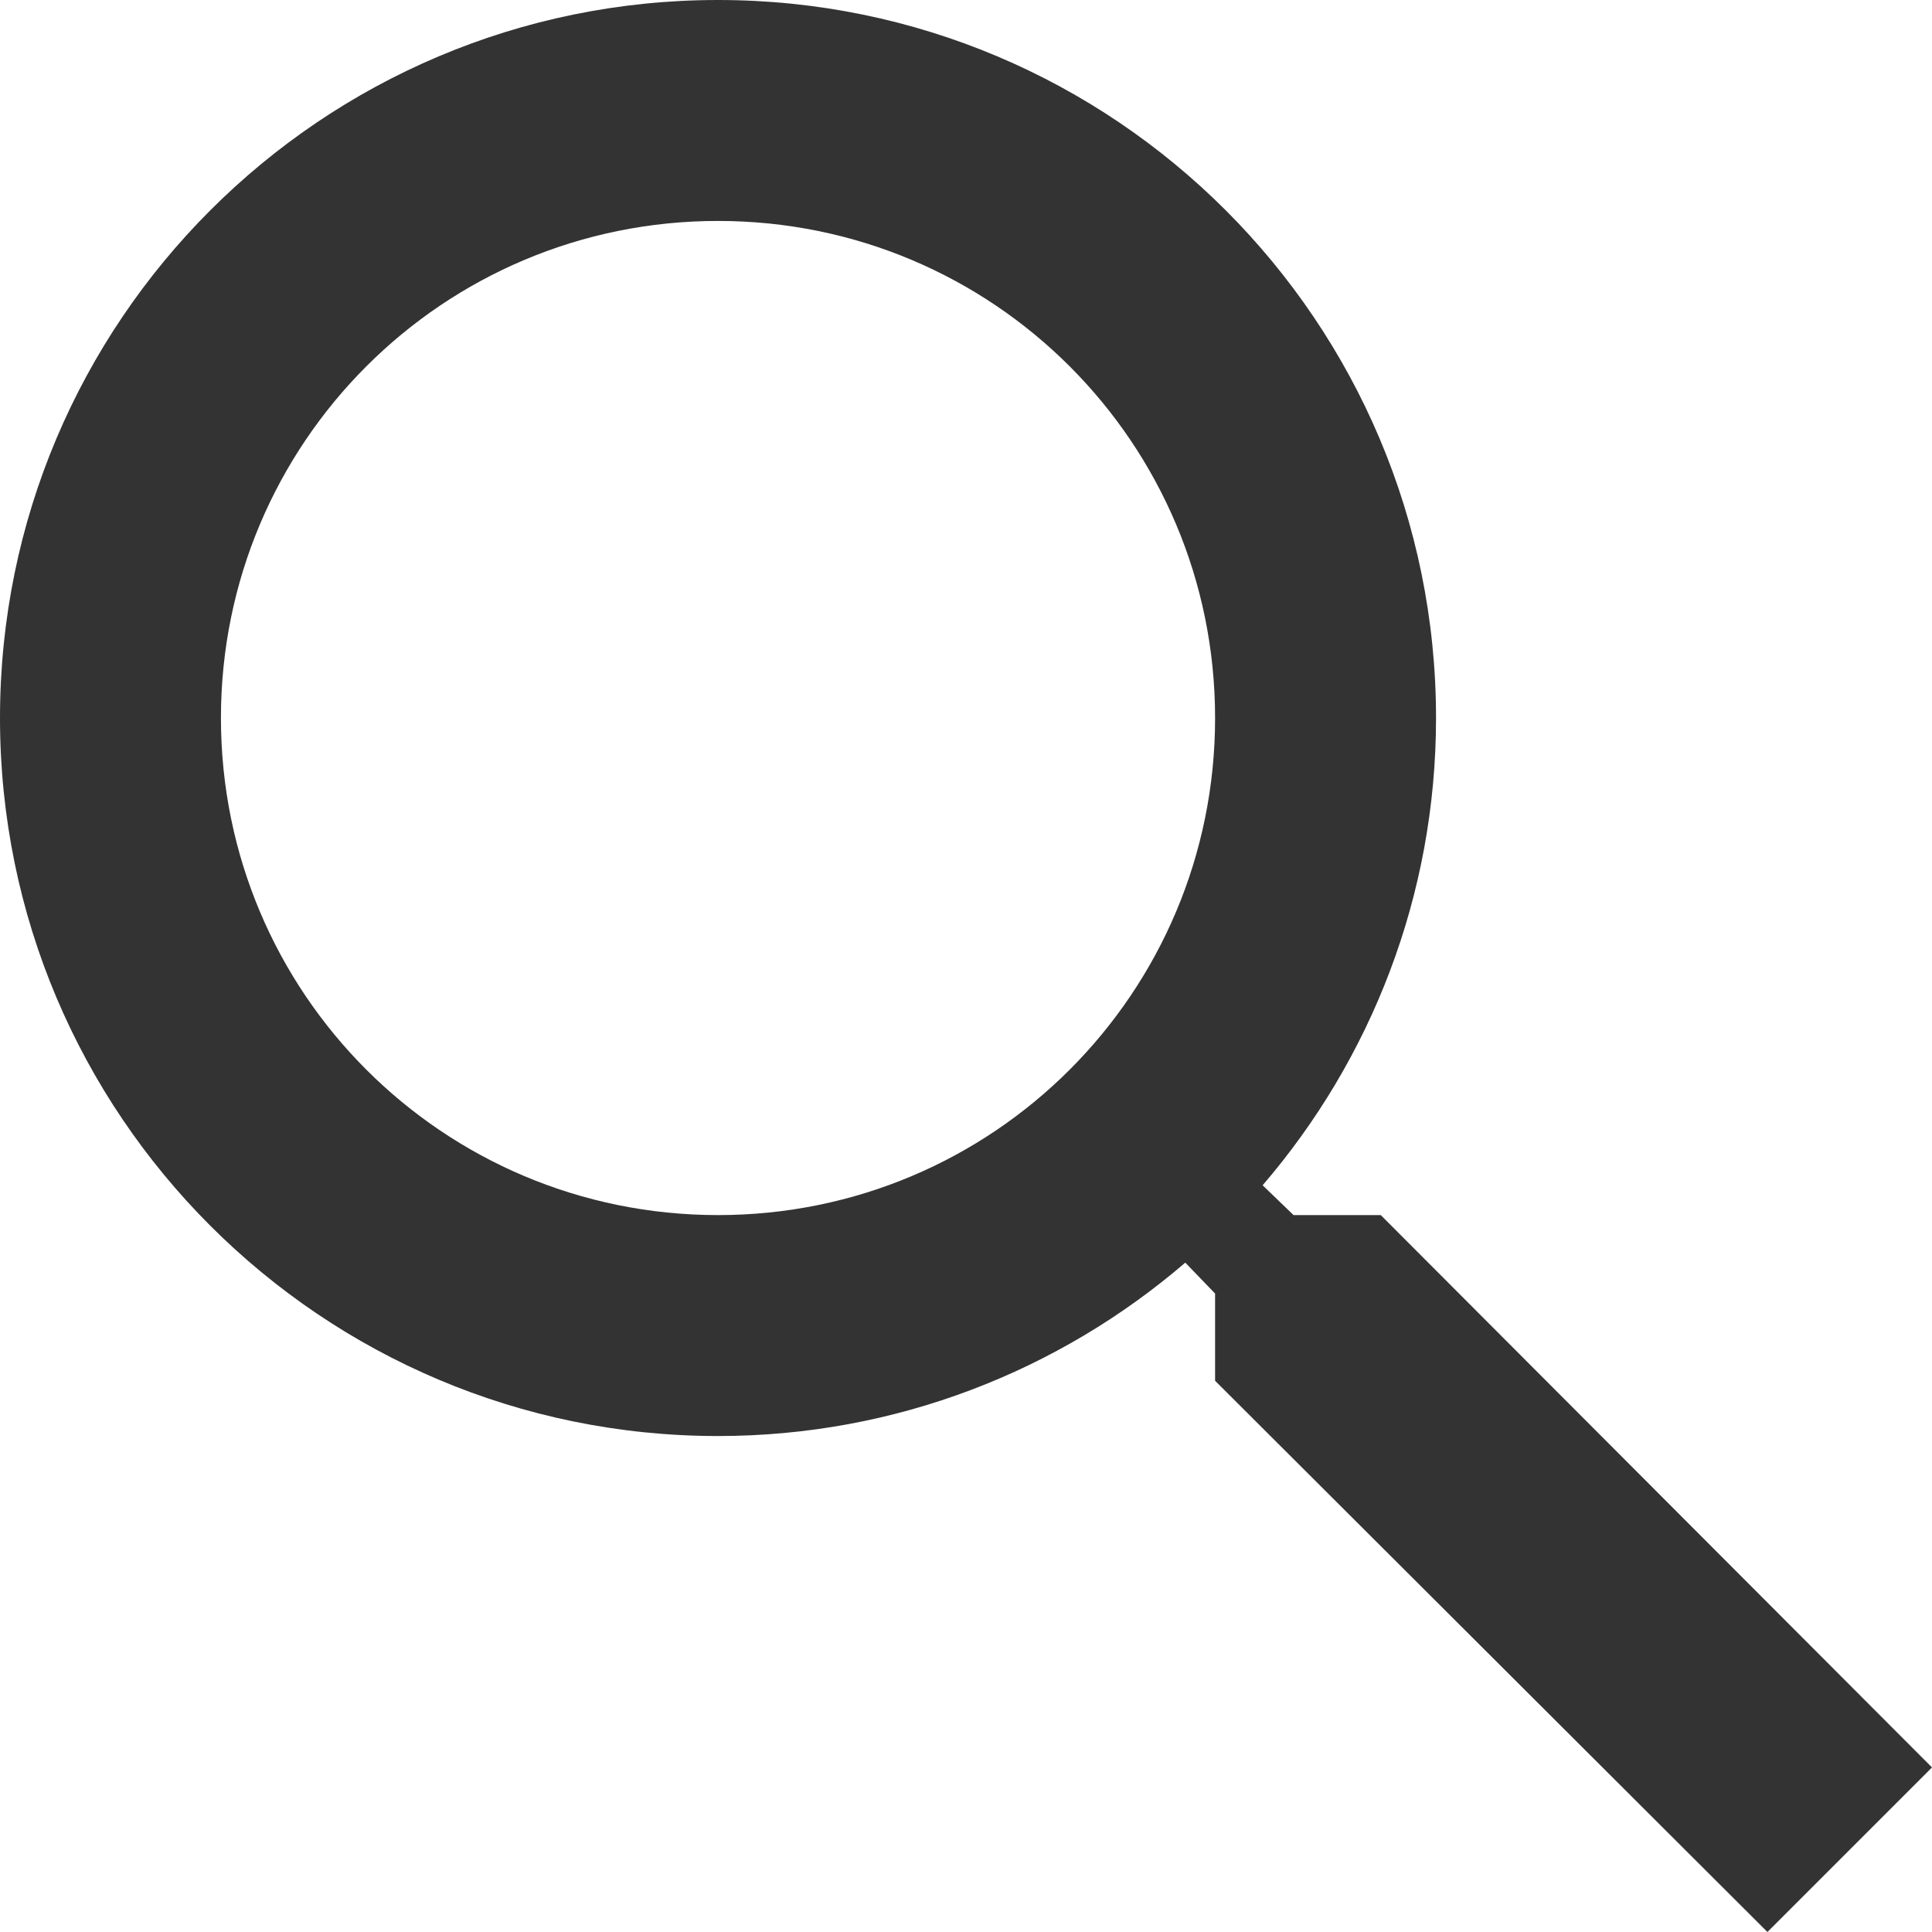
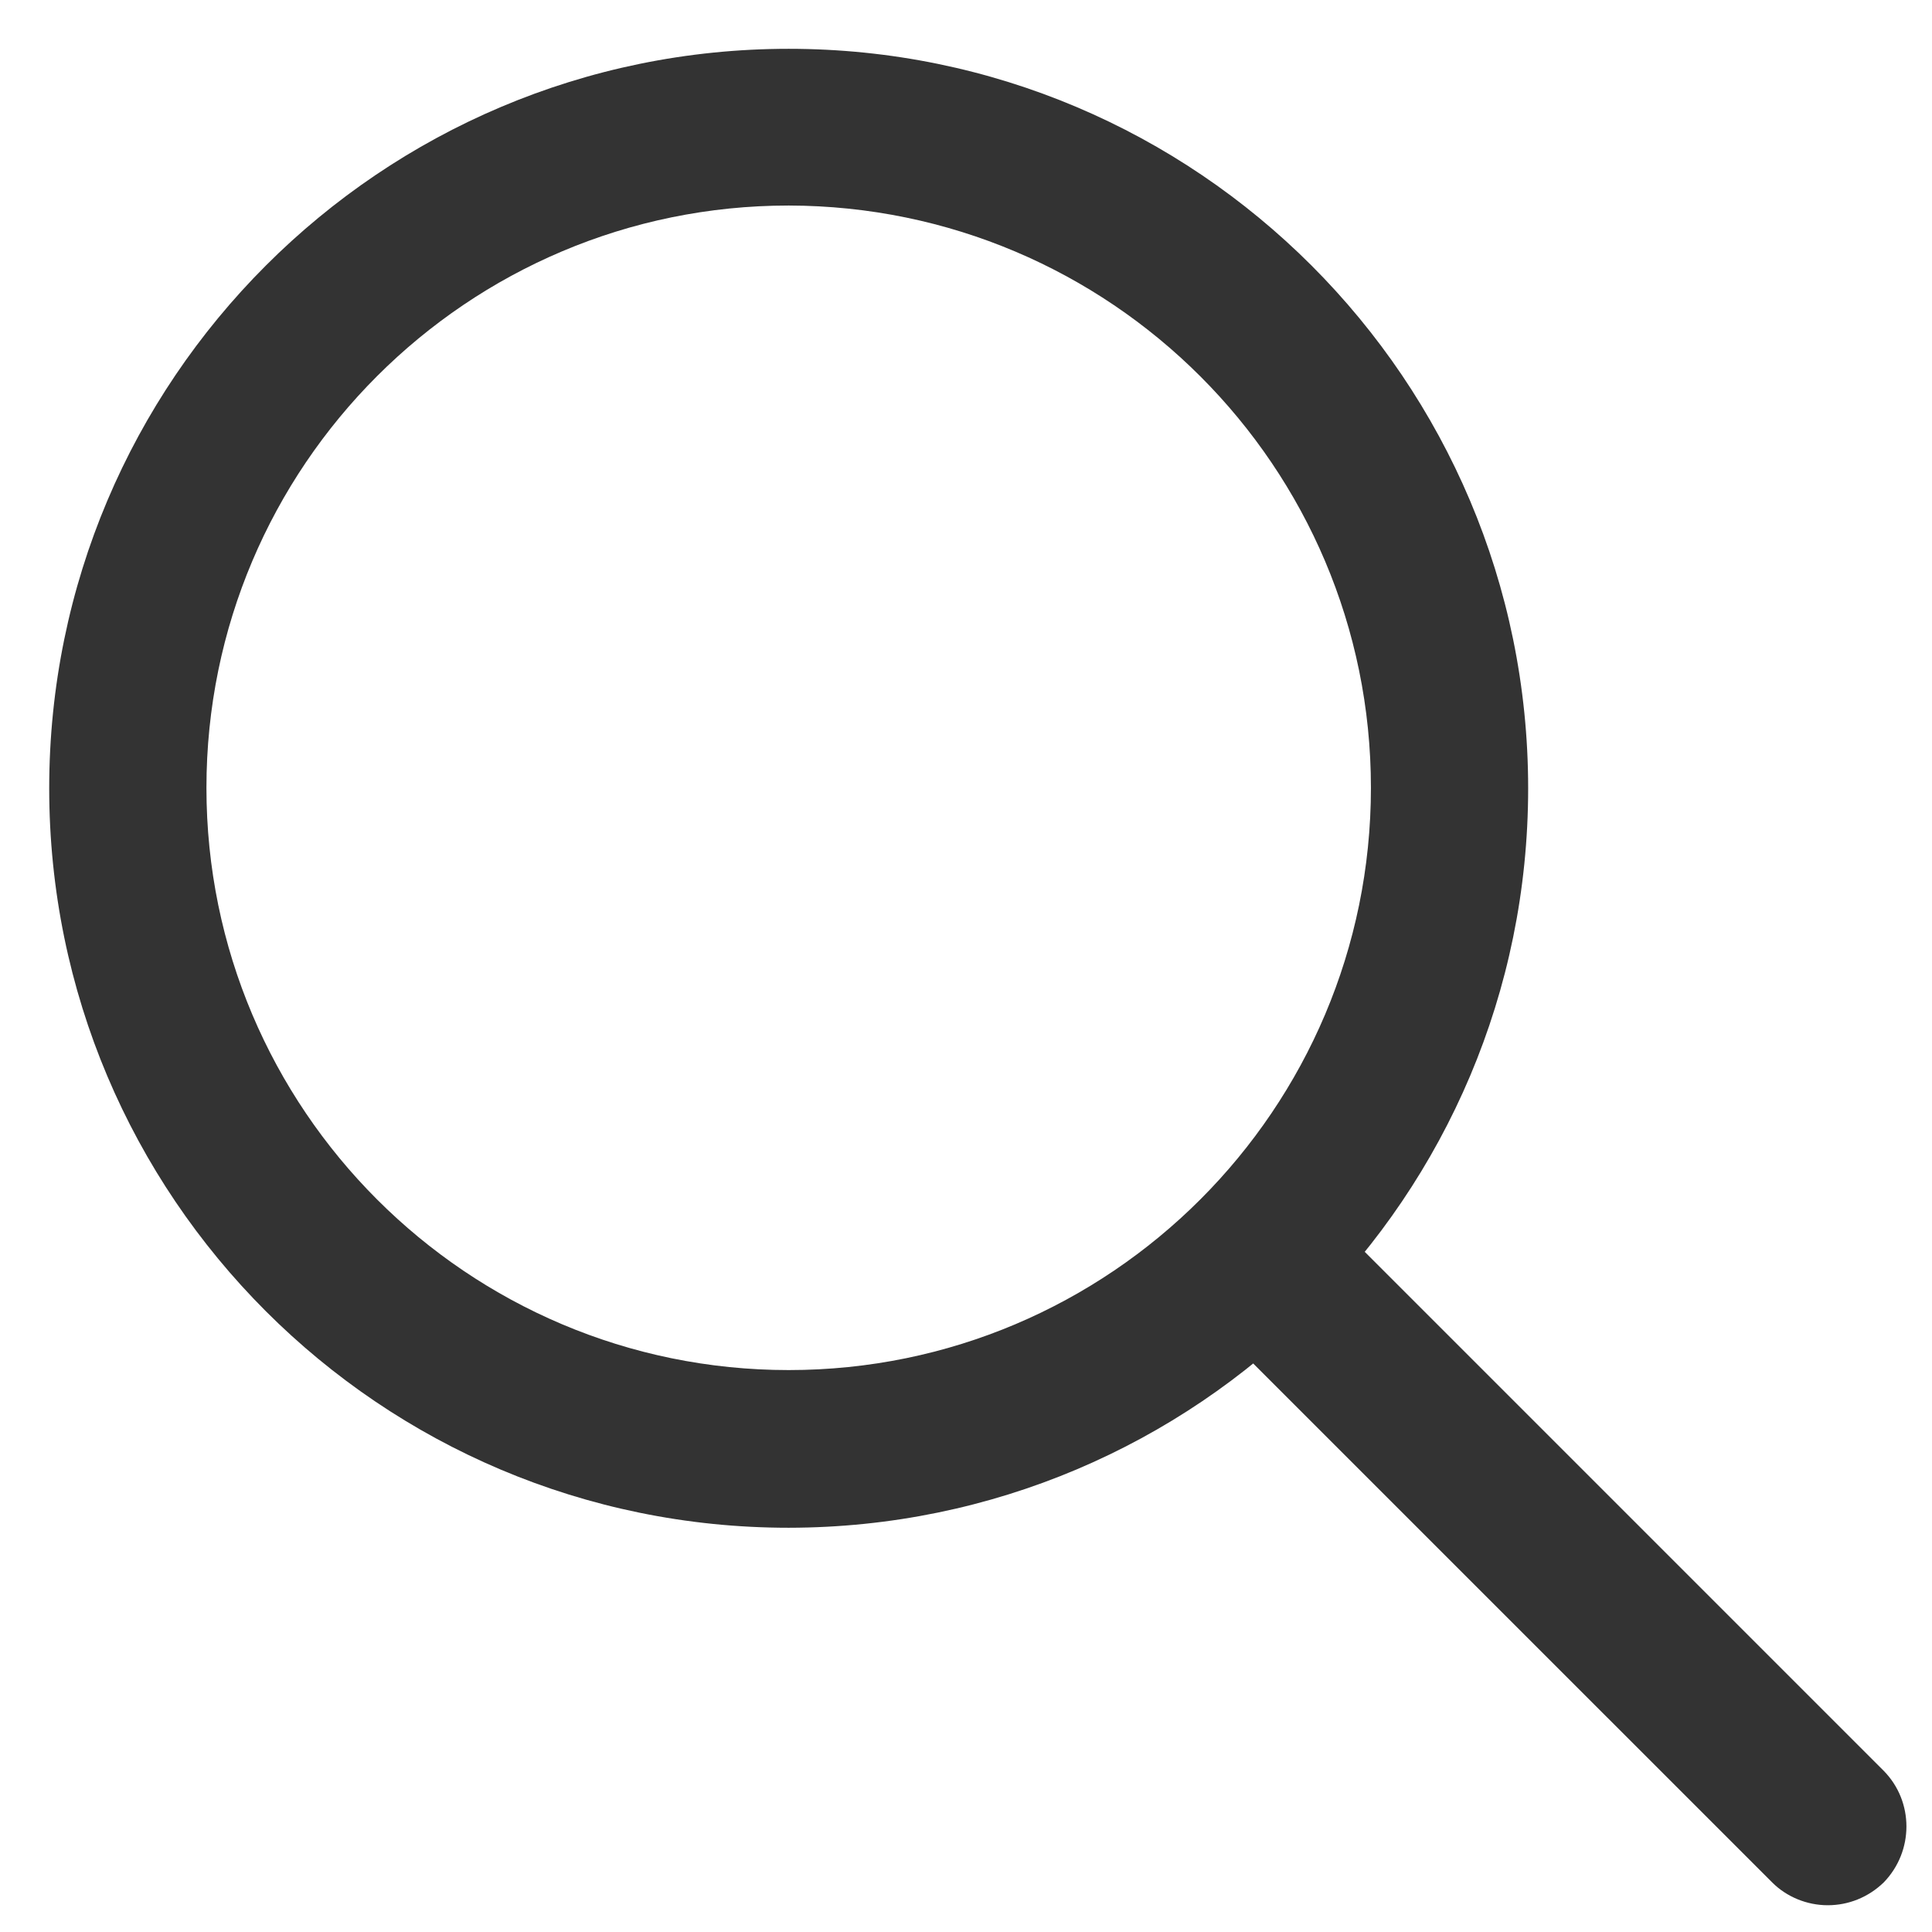
- <svg xmlns="http://www.w3.org/2000/svg" width="28" height="28" viewBox="0 0 28 28" fill="none">
-   <path d="M20.011 17.61H18.747L18.299 17.178C19.867 15.353 20.812 12.983 20.812 10.406C20.812 4.659 16.153 0 10.406 0C4.659 0 0 4.659 0 10.406C0 16.153 4.659 20.812 10.406 20.812C12.983 20.812 15.353 19.867 17.178 18.299L17.61 18.747V20.011L25.615 28L28 25.615L20.011 17.61ZM10.406 17.61C6.42 17.61 3.202 14.392 3.202 10.406C3.202 6.42 6.42 3.202 10.406 3.202C14.392 3.202 17.61 6.42 17.61 10.406C17.61 14.392 14.392 17.61 10.406 17.61Z" fill="#333333" />
+ <svg xmlns="http://www.w3.org/2000/svg" width="34" height="34" viewBox="0 0 34 34" fill="none">
+   <path d="M13.88 26.886C6.688 26.886 0.866 21.056 0.866 13.873C0.866 6.69 6.697 0.859 13.88 0.859C21.063 0.859 26.893 6.69 26.893 13.873C26.893 21.056 21.072 26.878 13.88 26.886ZM13.88 3.617C8.224 3.617 3.633 8.208 3.633 13.864C3.633 19.52 8.224 24.111 13.88 24.111C19.535 24.111 24.126 19.52 24.126 13.864C24.126 8.208 19.535 3.626 13.88 3.617Z" fill="#333333" />
+   <path d="M32.165 33.529C31.798 33.529 31.44 33.381 31.187 33.127L21.132 23.073C20.591 22.532 20.591 21.65 21.132 21.109C21.674 20.568 22.555 20.568 23.096 21.109L33.151 31.164C33.683 31.705 33.683 32.578 33.151 33.127C32.88 33.389 32.531 33.529 32.165 33.529Z" fill="#333333" />
</svg>
